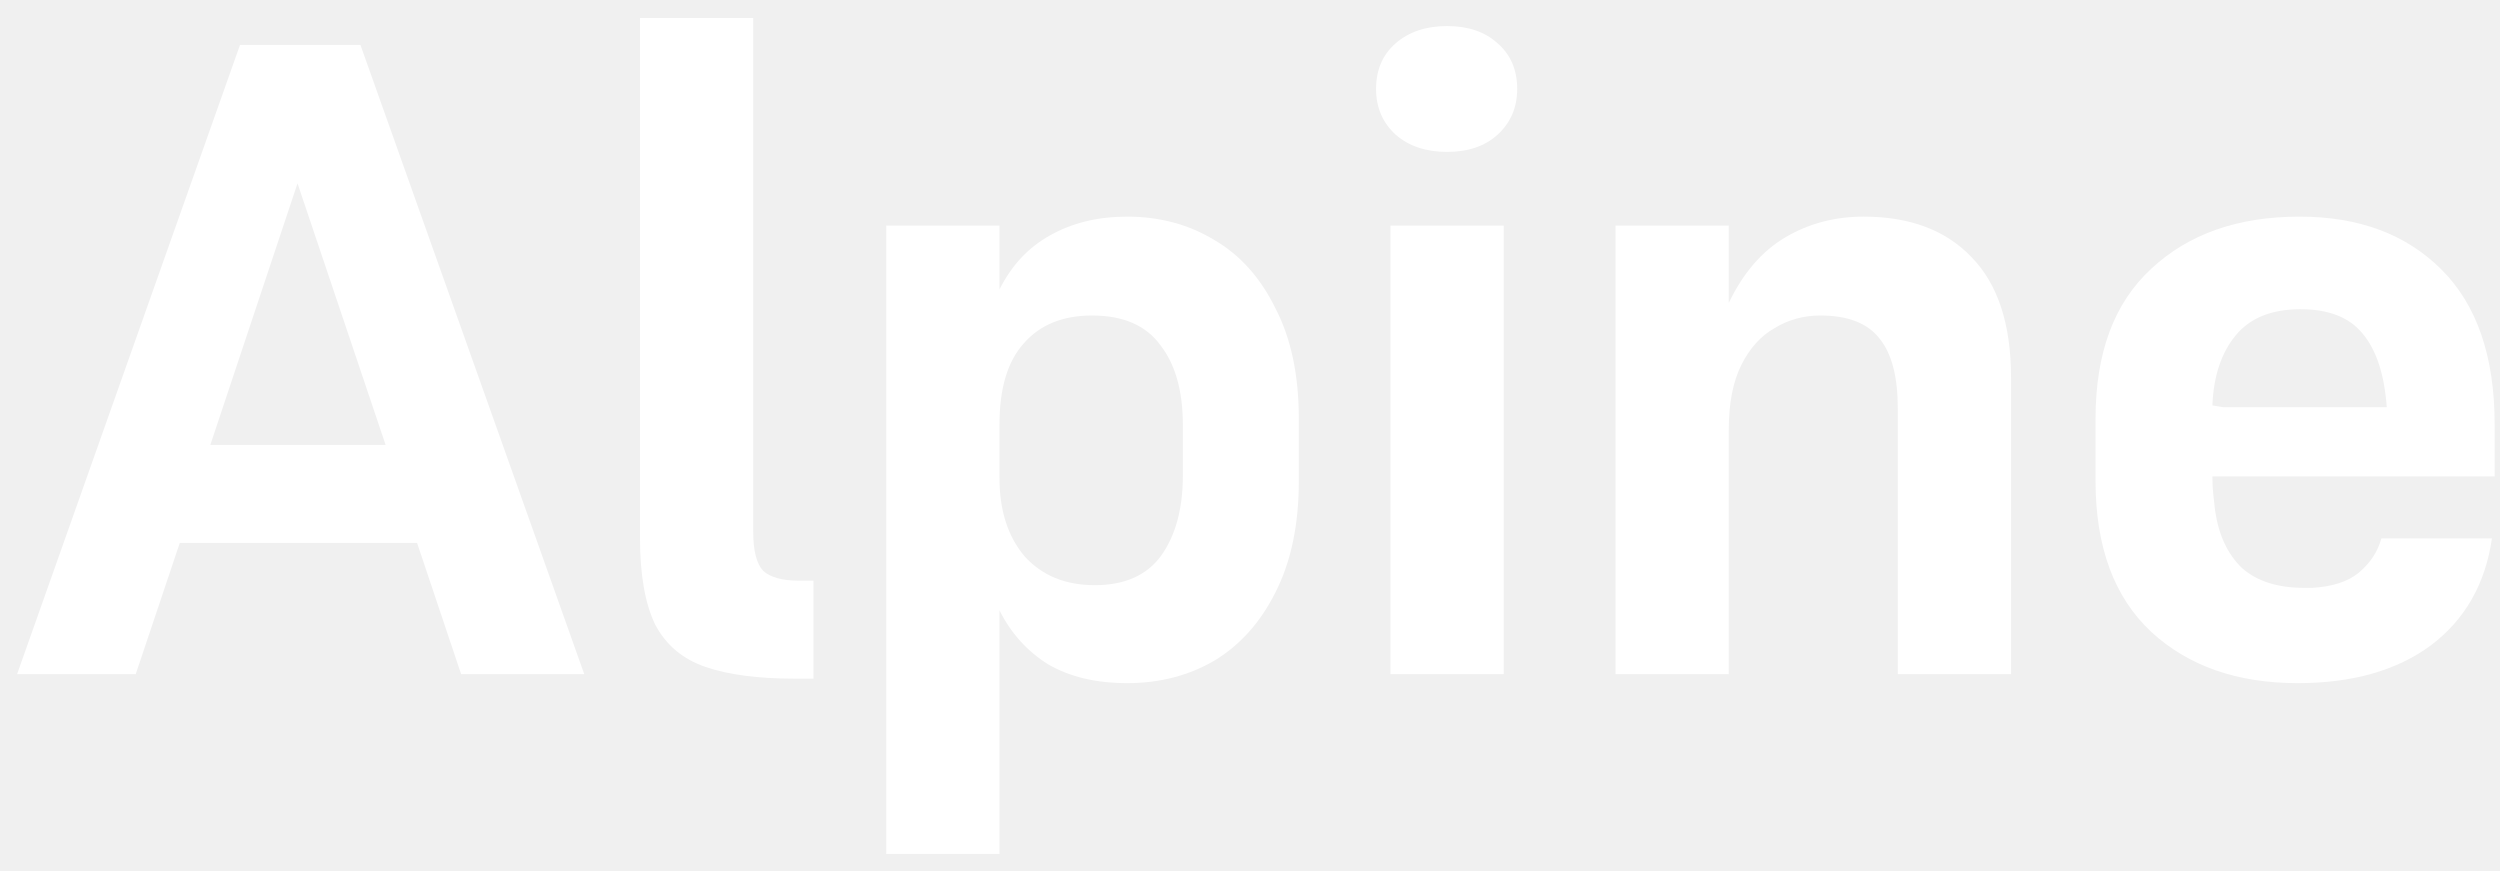
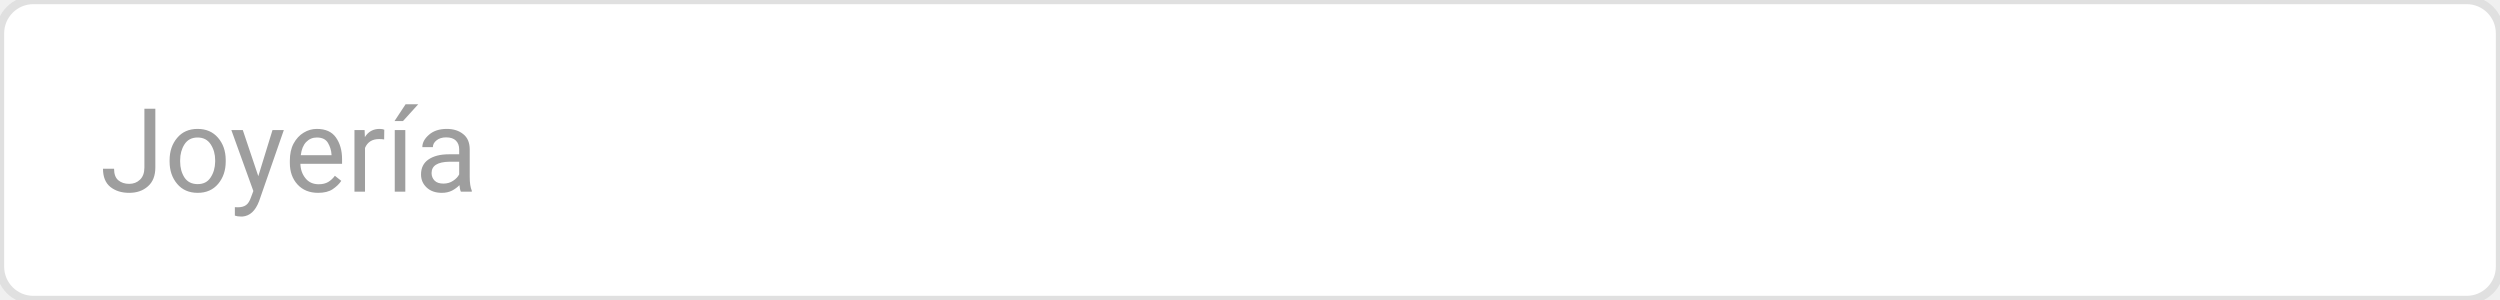
- <svg xmlns="http://www.w3.org/2000/svg" width="89" height="31" viewBox="0 0 89 31" fill="#FFFFFF">
-   <path d="M13.728 15.84L10.592 6.528L7.488 15.84H13.728ZM16.416 24L14.848 19.328H6.4L4.832 24H0.608L8.544 1.6H12.832L20.8 24H16.416Z" />
-   <path d="M26.815 18.944C26.815 19.605 26.932 20.064 27.167 20.32C27.423 20.555 27.85 20.672 28.447 20.672H28.959V24.16H28.287C26.986 24.16 25.93 24.021 25.119 23.744C24.308 23.467 23.711 22.965 23.327 22.24C22.964 21.493 22.783 20.459 22.783 19.136V0.64H26.815V18.944Z" />
-   <path d="M38.974 20.832C40.041 20.832 40.83 20.48 41.342 19.776C41.854 19.051 42.11 18.101 42.11 16.928V15.136C42.11 13.92 41.843 12.971 41.31 12.288C40.798 11.584 39.987 11.232 38.878 11.232C37.833 11.232 37.022 11.563 36.446 12.224C35.87 12.864 35.582 13.824 35.582 15.104V17.024C35.582 18.176 35.881 19.104 36.478 19.808C37.097 20.491 37.929 20.832 38.974 20.832ZM40.126 24.32C39.017 24.32 38.078 24.096 37.31 23.648C36.563 23.179 35.987 22.539 35.582 21.728V30.4H31.55V8.032H35.582V10.304C36.009 9.451 36.606 8.811 37.374 8.384C38.163 7.936 39.081 7.712 40.126 7.712C41.278 7.712 42.313 7.989 43.23 8.544C44.147 9.077 44.873 9.888 45.406 10.976C45.961 12.043 46.238 13.355 46.238 14.912V17.12C46.238 18.677 45.961 20 45.406 21.088C44.873 22.155 44.147 22.965 43.23 23.52C42.313 24.053 41.278 24.32 40.126 24.32Z" />
-   <path d="M51.516 5.408C50.769 5.408 50.161 5.205 49.692 4.8C49.223 4.373 48.988 3.829 48.988 3.168C48.988 2.485 49.223 1.941 49.692 1.536C50.161 1.131 50.769 0.928 51.516 0.928C52.263 0.928 52.86 1.131 53.308 1.536C53.777 1.941 54.012 2.485 54.012 3.168C54.012 3.829 53.777 4.373 53.308 4.8C52.86 5.205 52.263 5.408 51.516 5.408ZM49.5 24V8.032H53.532V24H49.5Z" />
-   <path d="M61.544 15.296V24H57.513V8.032H61.544V10.784C62.056 9.717 62.728 8.939 63.56 8.448C64.392 7.957 65.32 7.712 66.344 7.712C67.987 7.712 69.267 8.192 70.184 9.152C71.123 10.112 71.593 11.541 71.593 13.44V24H67.561V14.528C67.561 13.419 67.347 12.597 66.921 12.064C66.494 11.509 65.79 11.232 64.808 11.232C64.211 11.232 63.667 11.381 63.176 11.68C62.686 11.957 62.291 12.395 61.992 12.992C61.694 13.589 61.544 14.357 61.544 15.296Z" />
-   <path d="M88.713 19.168C88.478 20.789 87.753 22.059 86.537 22.976C85.321 23.872 83.742 24.32 81.801 24.32C79.646 24.32 77.907 23.712 76.585 22.496C75.262 21.259 74.601 19.467 74.601 17.12V14.912C74.601 12.565 75.262 10.784 76.585 9.568C77.907 8.331 79.667 7.712 81.865 7.712C83.977 7.712 85.662 8.341 86.921 9.6C88.179 10.859 88.809 12.693 88.809 15.104V16.96H78.761C78.761 17.195 78.771 17.408 78.793 17.6C78.814 17.792 78.835 17.984 78.857 18.176C78.985 19.051 79.305 19.733 79.817 20.224C80.35 20.693 81.086 20.928 82.025 20.928C82.067 20.928 82.11 20.928 82.153 20.928C82.217 20.928 82.27 20.928 82.313 20.928C83.038 20.885 83.593 20.704 83.977 20.384C84.382 20.043 84.649 19.637 84.777 19.168H88.713ZM78.761 14.432L79.145 14.496H84.969C84.883 13.323 84.595 12.448 84.105 11.872C83.635 11.296 82.899 11.008 81.897 11.008C80.873 11.008 80.105 11.317 79.593 11.936C79.081 12.555 78.803 13.387 78.761 14.432Z" />
+ <svg xmlns="http://www.w3.org/2000/svg" width="300" height="36" viewBox="0 0 300 36">
+   <g transform="translate(0 0)">
+     <rect width="300" height="36" rx="4" transform="translate(0 0)" fill="white" stroke="#e0e0e0" stroke-width="1" />
+     <text transform="translate(12 23)" fill="#9e9e9e" font-size="14" font-family="Roboto-Regular,Roboto">
+       <tspan x="0" y="0">Joyería</tspan>
+     </text>
+   </g>
</svg>
